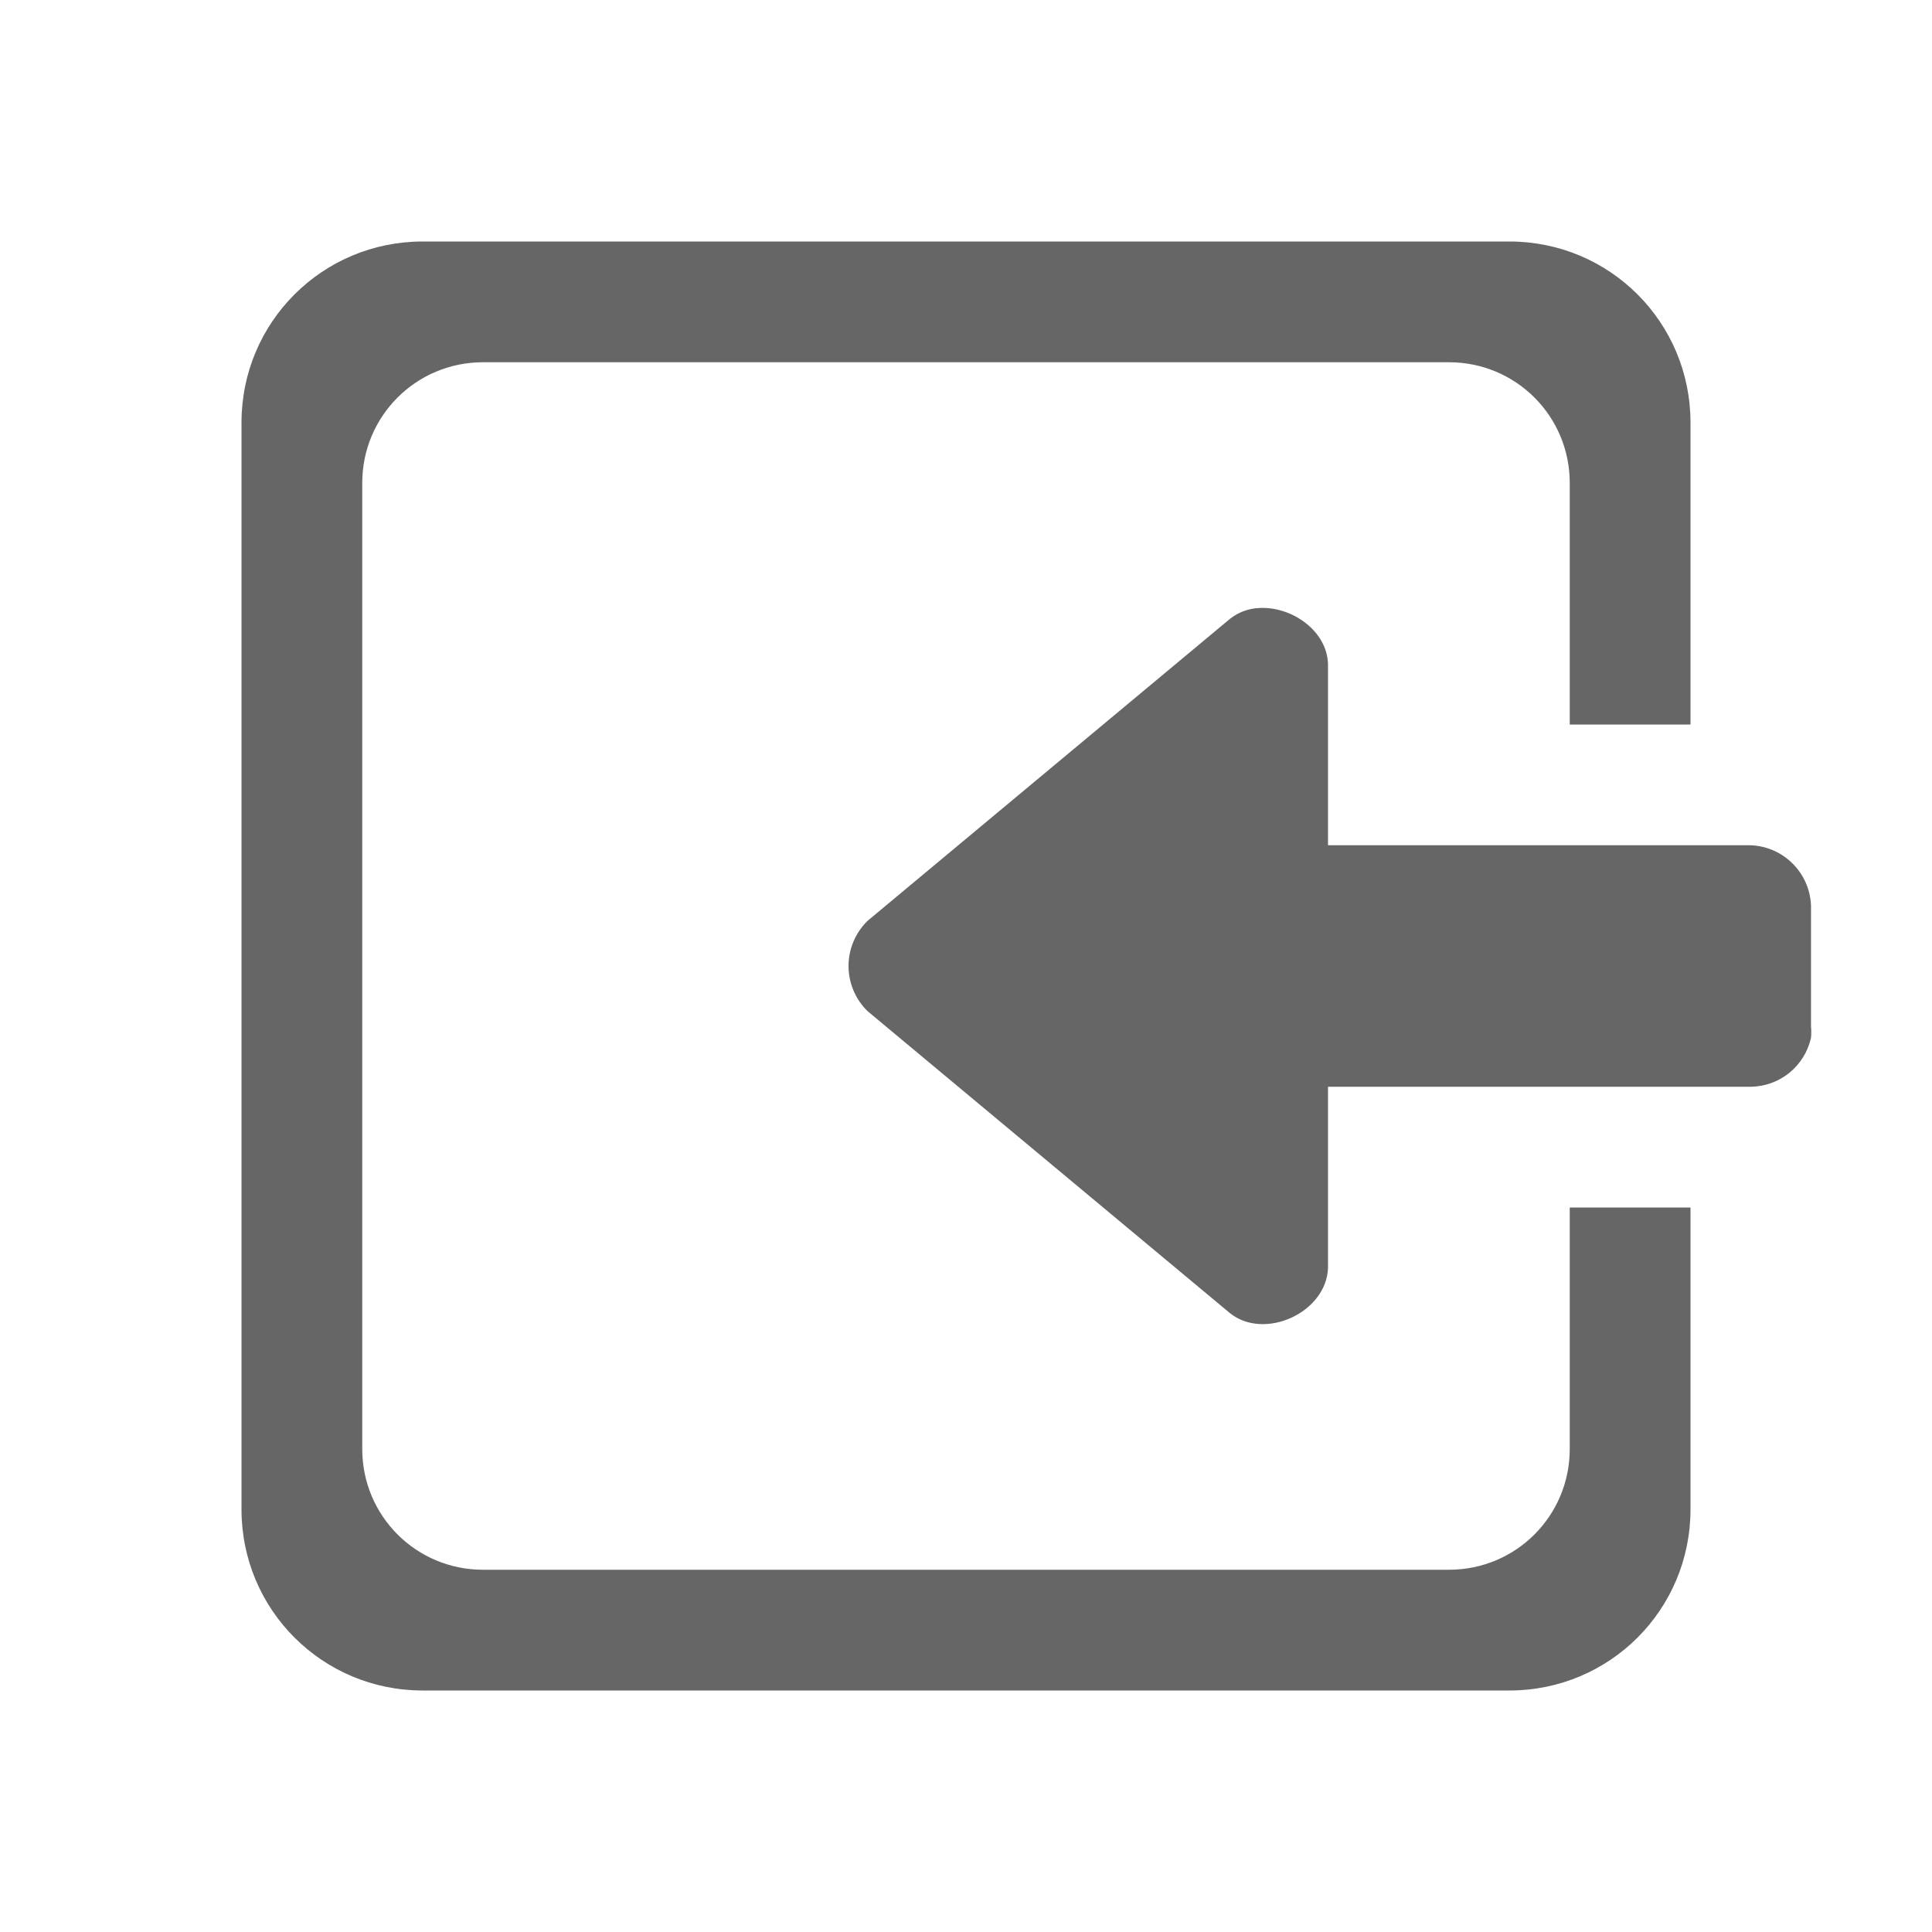
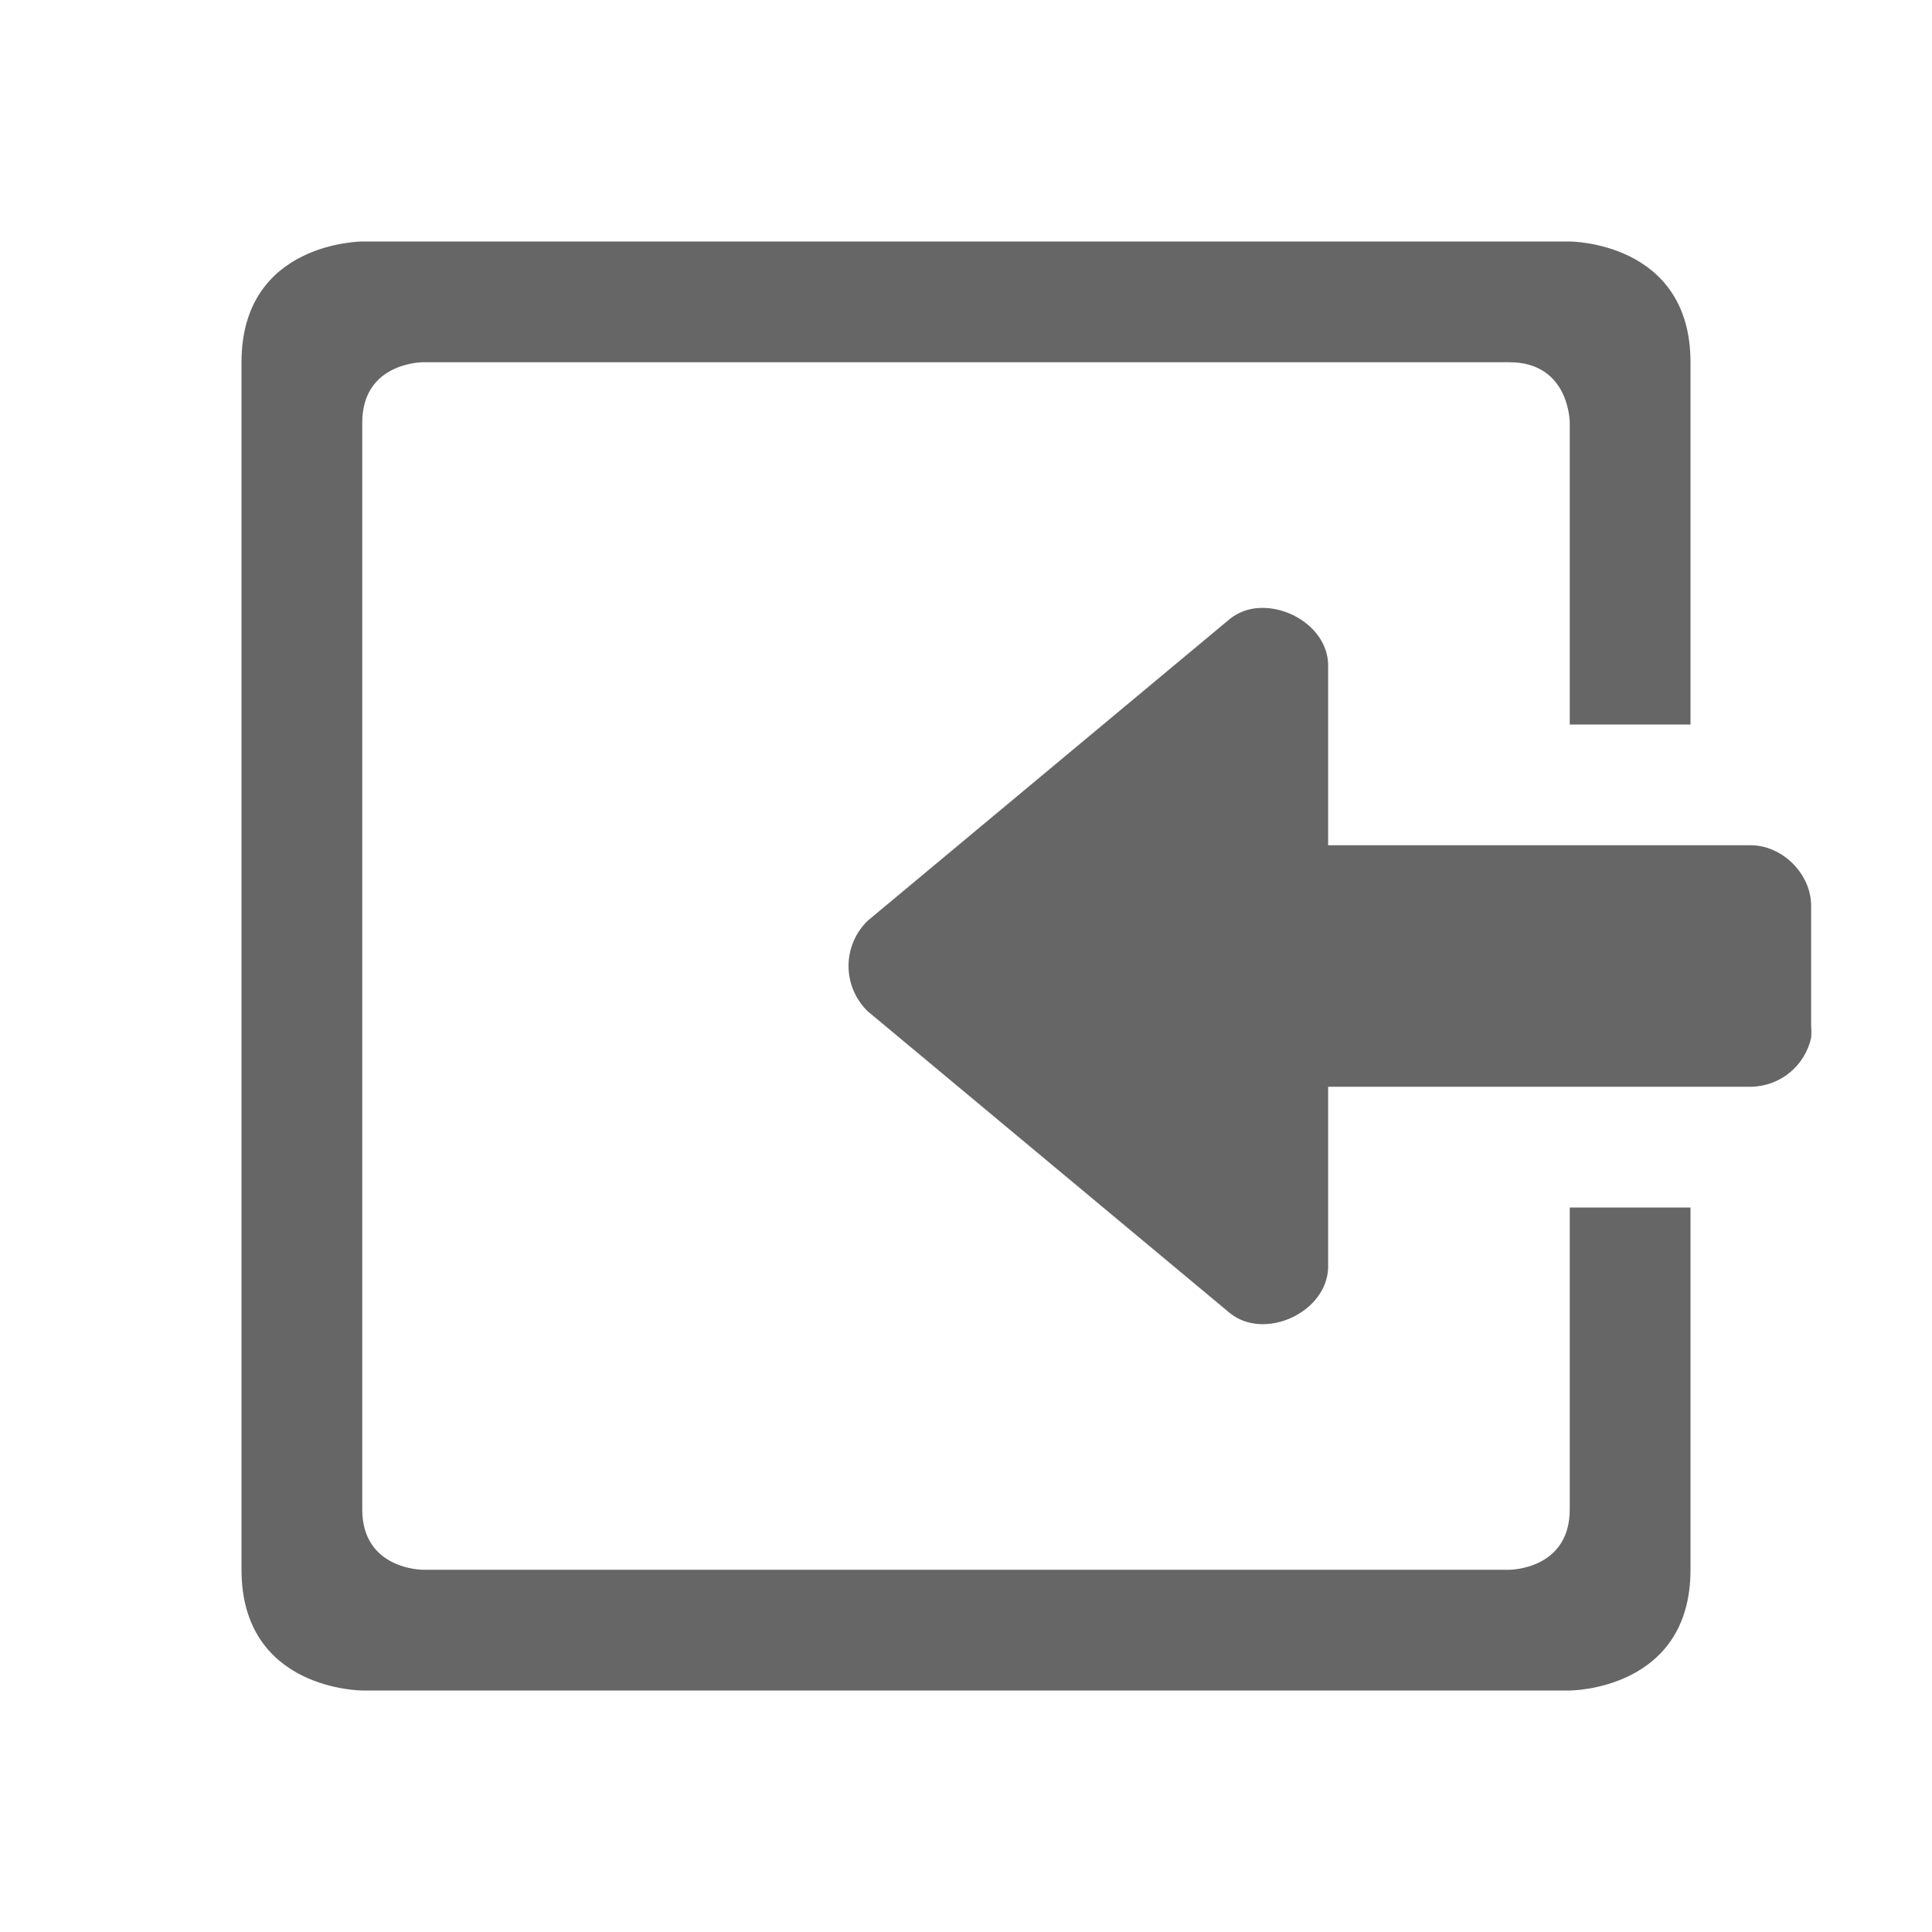
<svg xmlns="http://www.w3.org/2000/svg" height="16" width="16">
-   <g color="#bebebe" transform="translate(-553 23)">
-     <path d="M556.5-21c-.83 0-1.5.669-1.5 1.5v9c0 .831.67 1.5 1.5 1.5h9c.831 0 1.5-.669 1.5-1.5V-13h-1v2c0 .554-.446 1-1 1h-8c-.554 0-1-.446-1-1v-8c0-.554.446-1 1-1h8c.554 0 1 .446 1 1v2h1v-2.5c0-.831-.669-1.5-1.5-1.5zm6.932 3.035a.418.418 0 0 0-.246.09l-3 2.5a.522.522 0 0 0 0 .75l3 2.5c.288.23.8-.006.812-.375V-14h3.5a.517.517 0 0 0 .5-.406.489.489 0 0 0 0-.094v-1a.52.52 0 0 0-.5-.5h-3.5v-1.5c-.008-.277-.3-.478-.566-.465z" fill="#666" overflow="visible" style="marker:none" />
+   <g color="#bebebe" transform="translate(-553 35)">
+     <path d="M566-33s1 0 1 1v3h-1v-2.5s0-.5-.5-.5h-9s-.5 0-.5.5v9c0 .5.5.5.5.5h9s.5 0 .5-.5V-25h1v3c0 1-1 1-1 1h-10s-1 0-1-1v-10c0-1 1-1 1-1zm-2.568 3.035c.267-.013.559.188.567.465v1.5h3.5c.262 0 .5.238.5.5v1a.489.489 0 0 1 0 .094.517.517 0 0 1-.5.406h-3.5v1.5c-.012.369-.525.606-.813.375l-3-2.5a.522.522 0 0 1 0-.75l3-2.5a.418.418 0 0 1 .246-.09z" fill="#666" overflow="visible" style="marker:none" />
  </g>
</svg>
